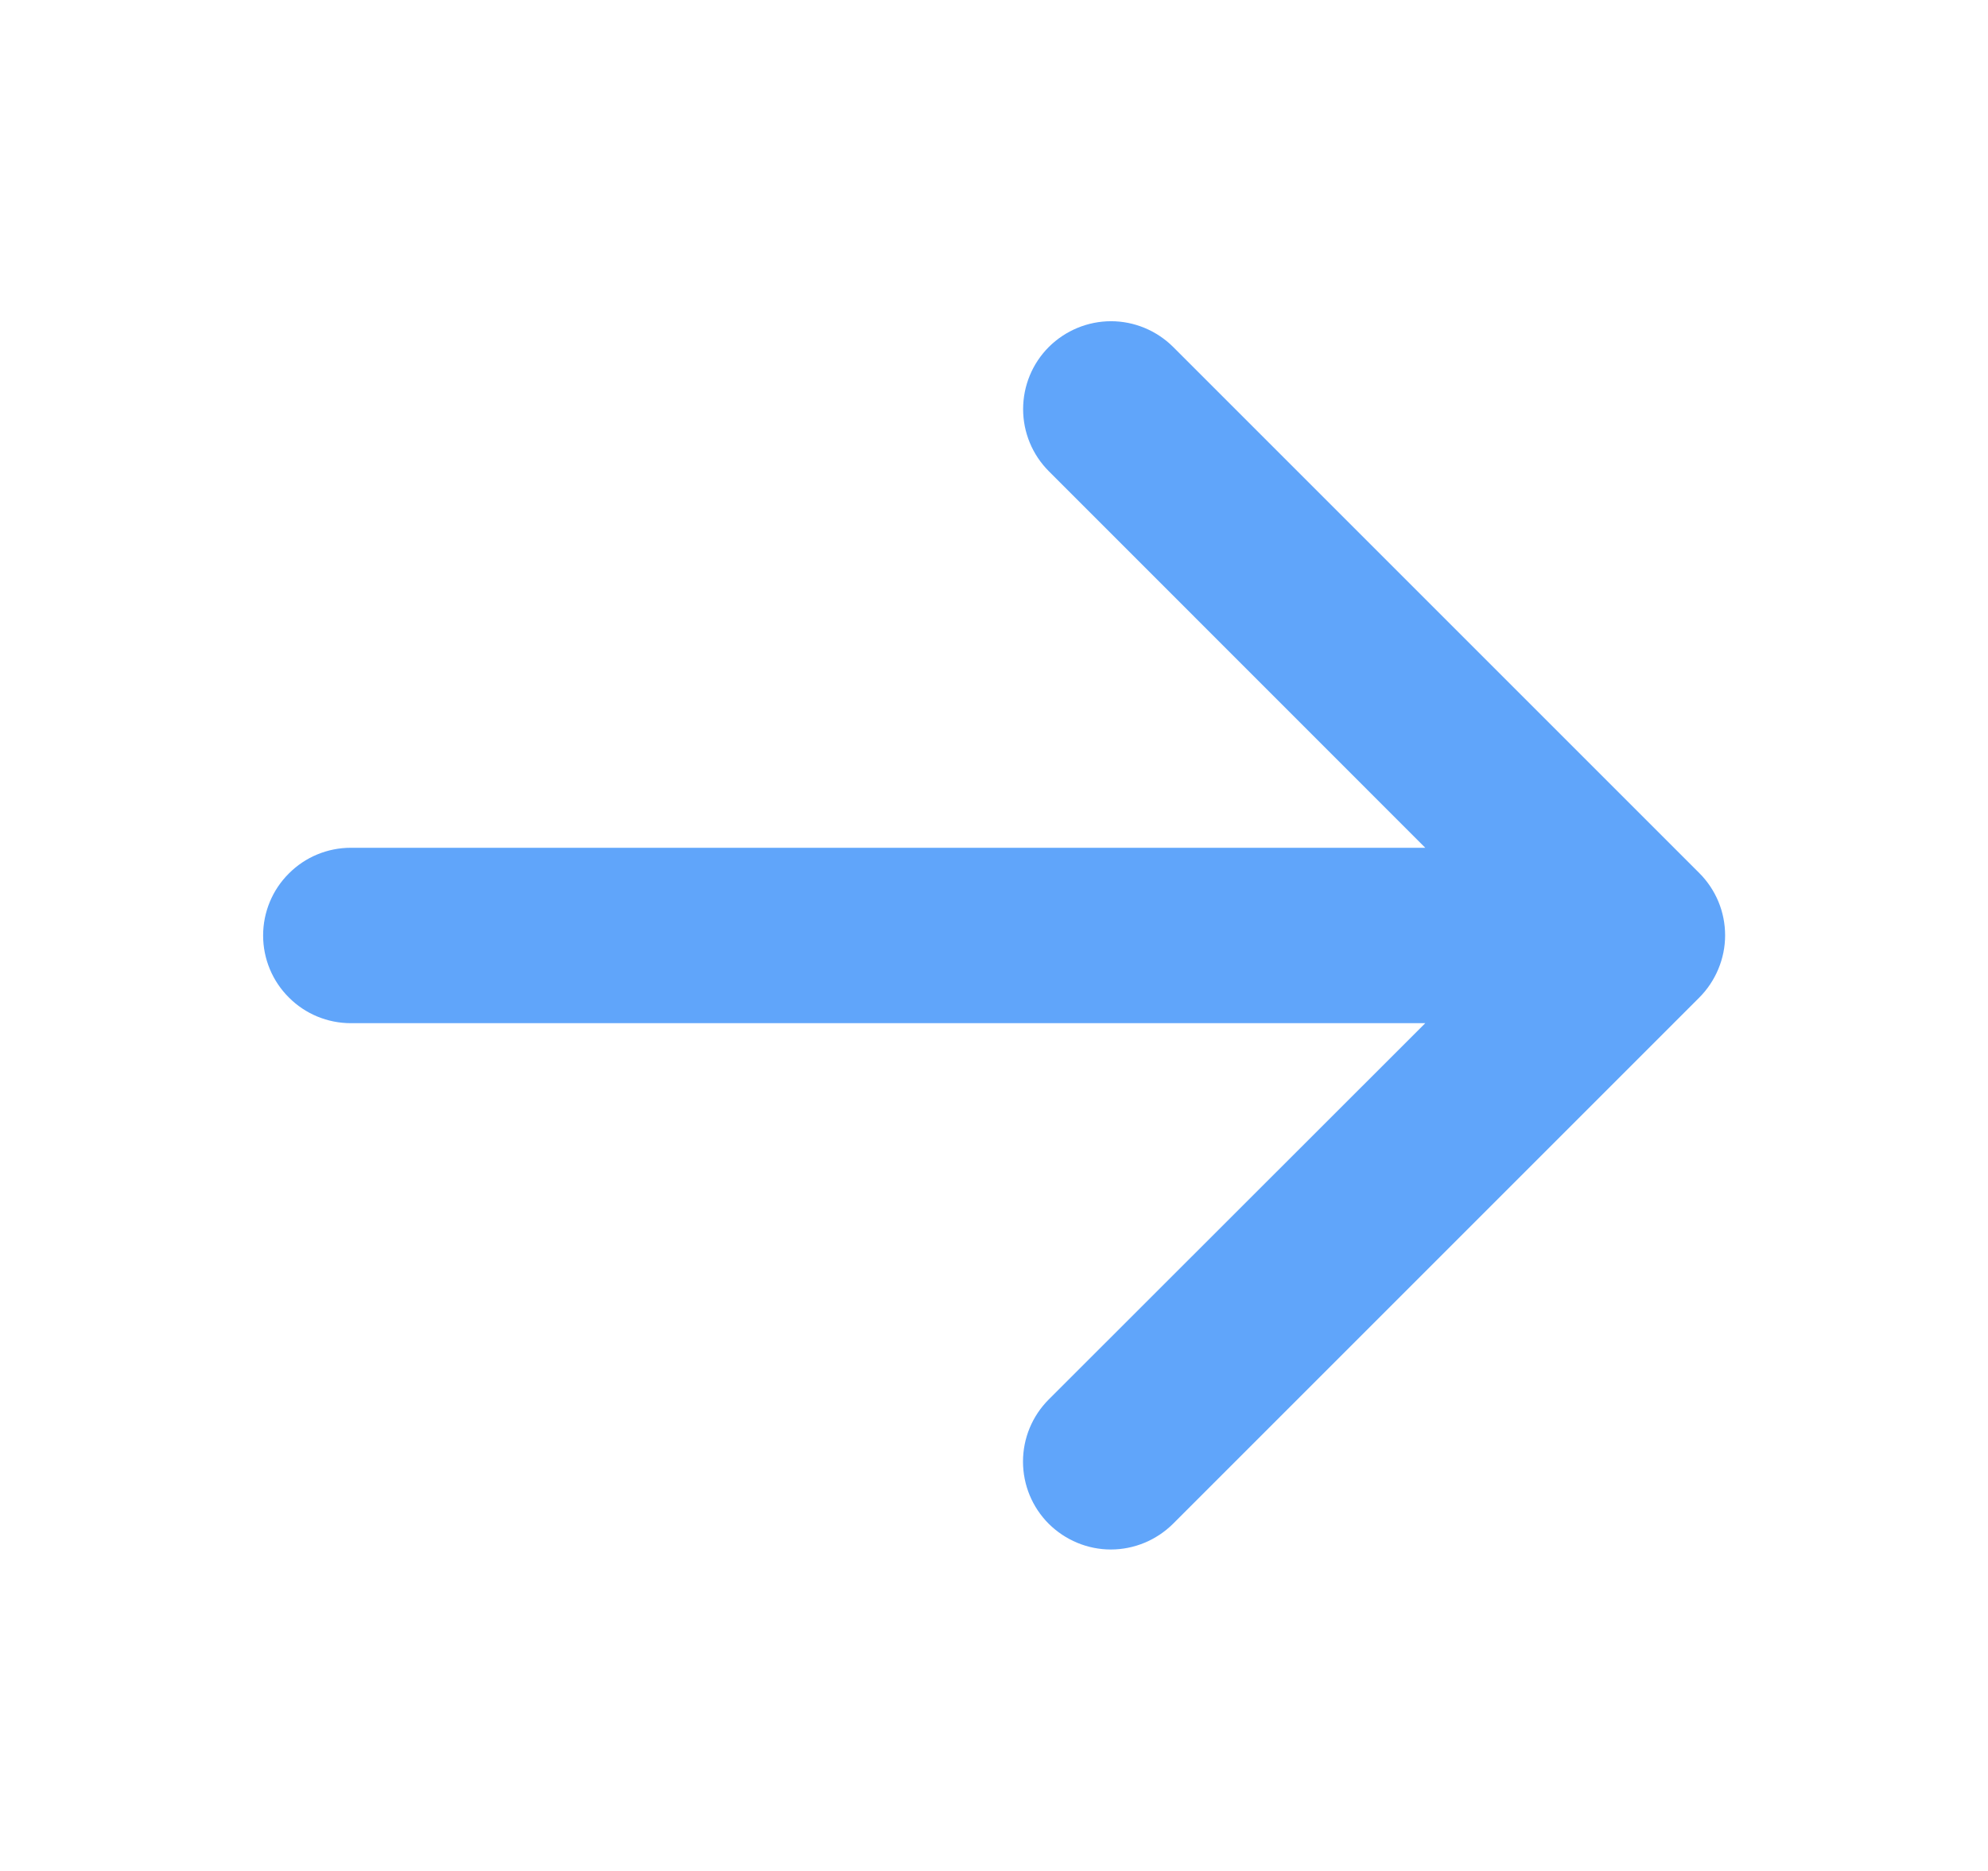
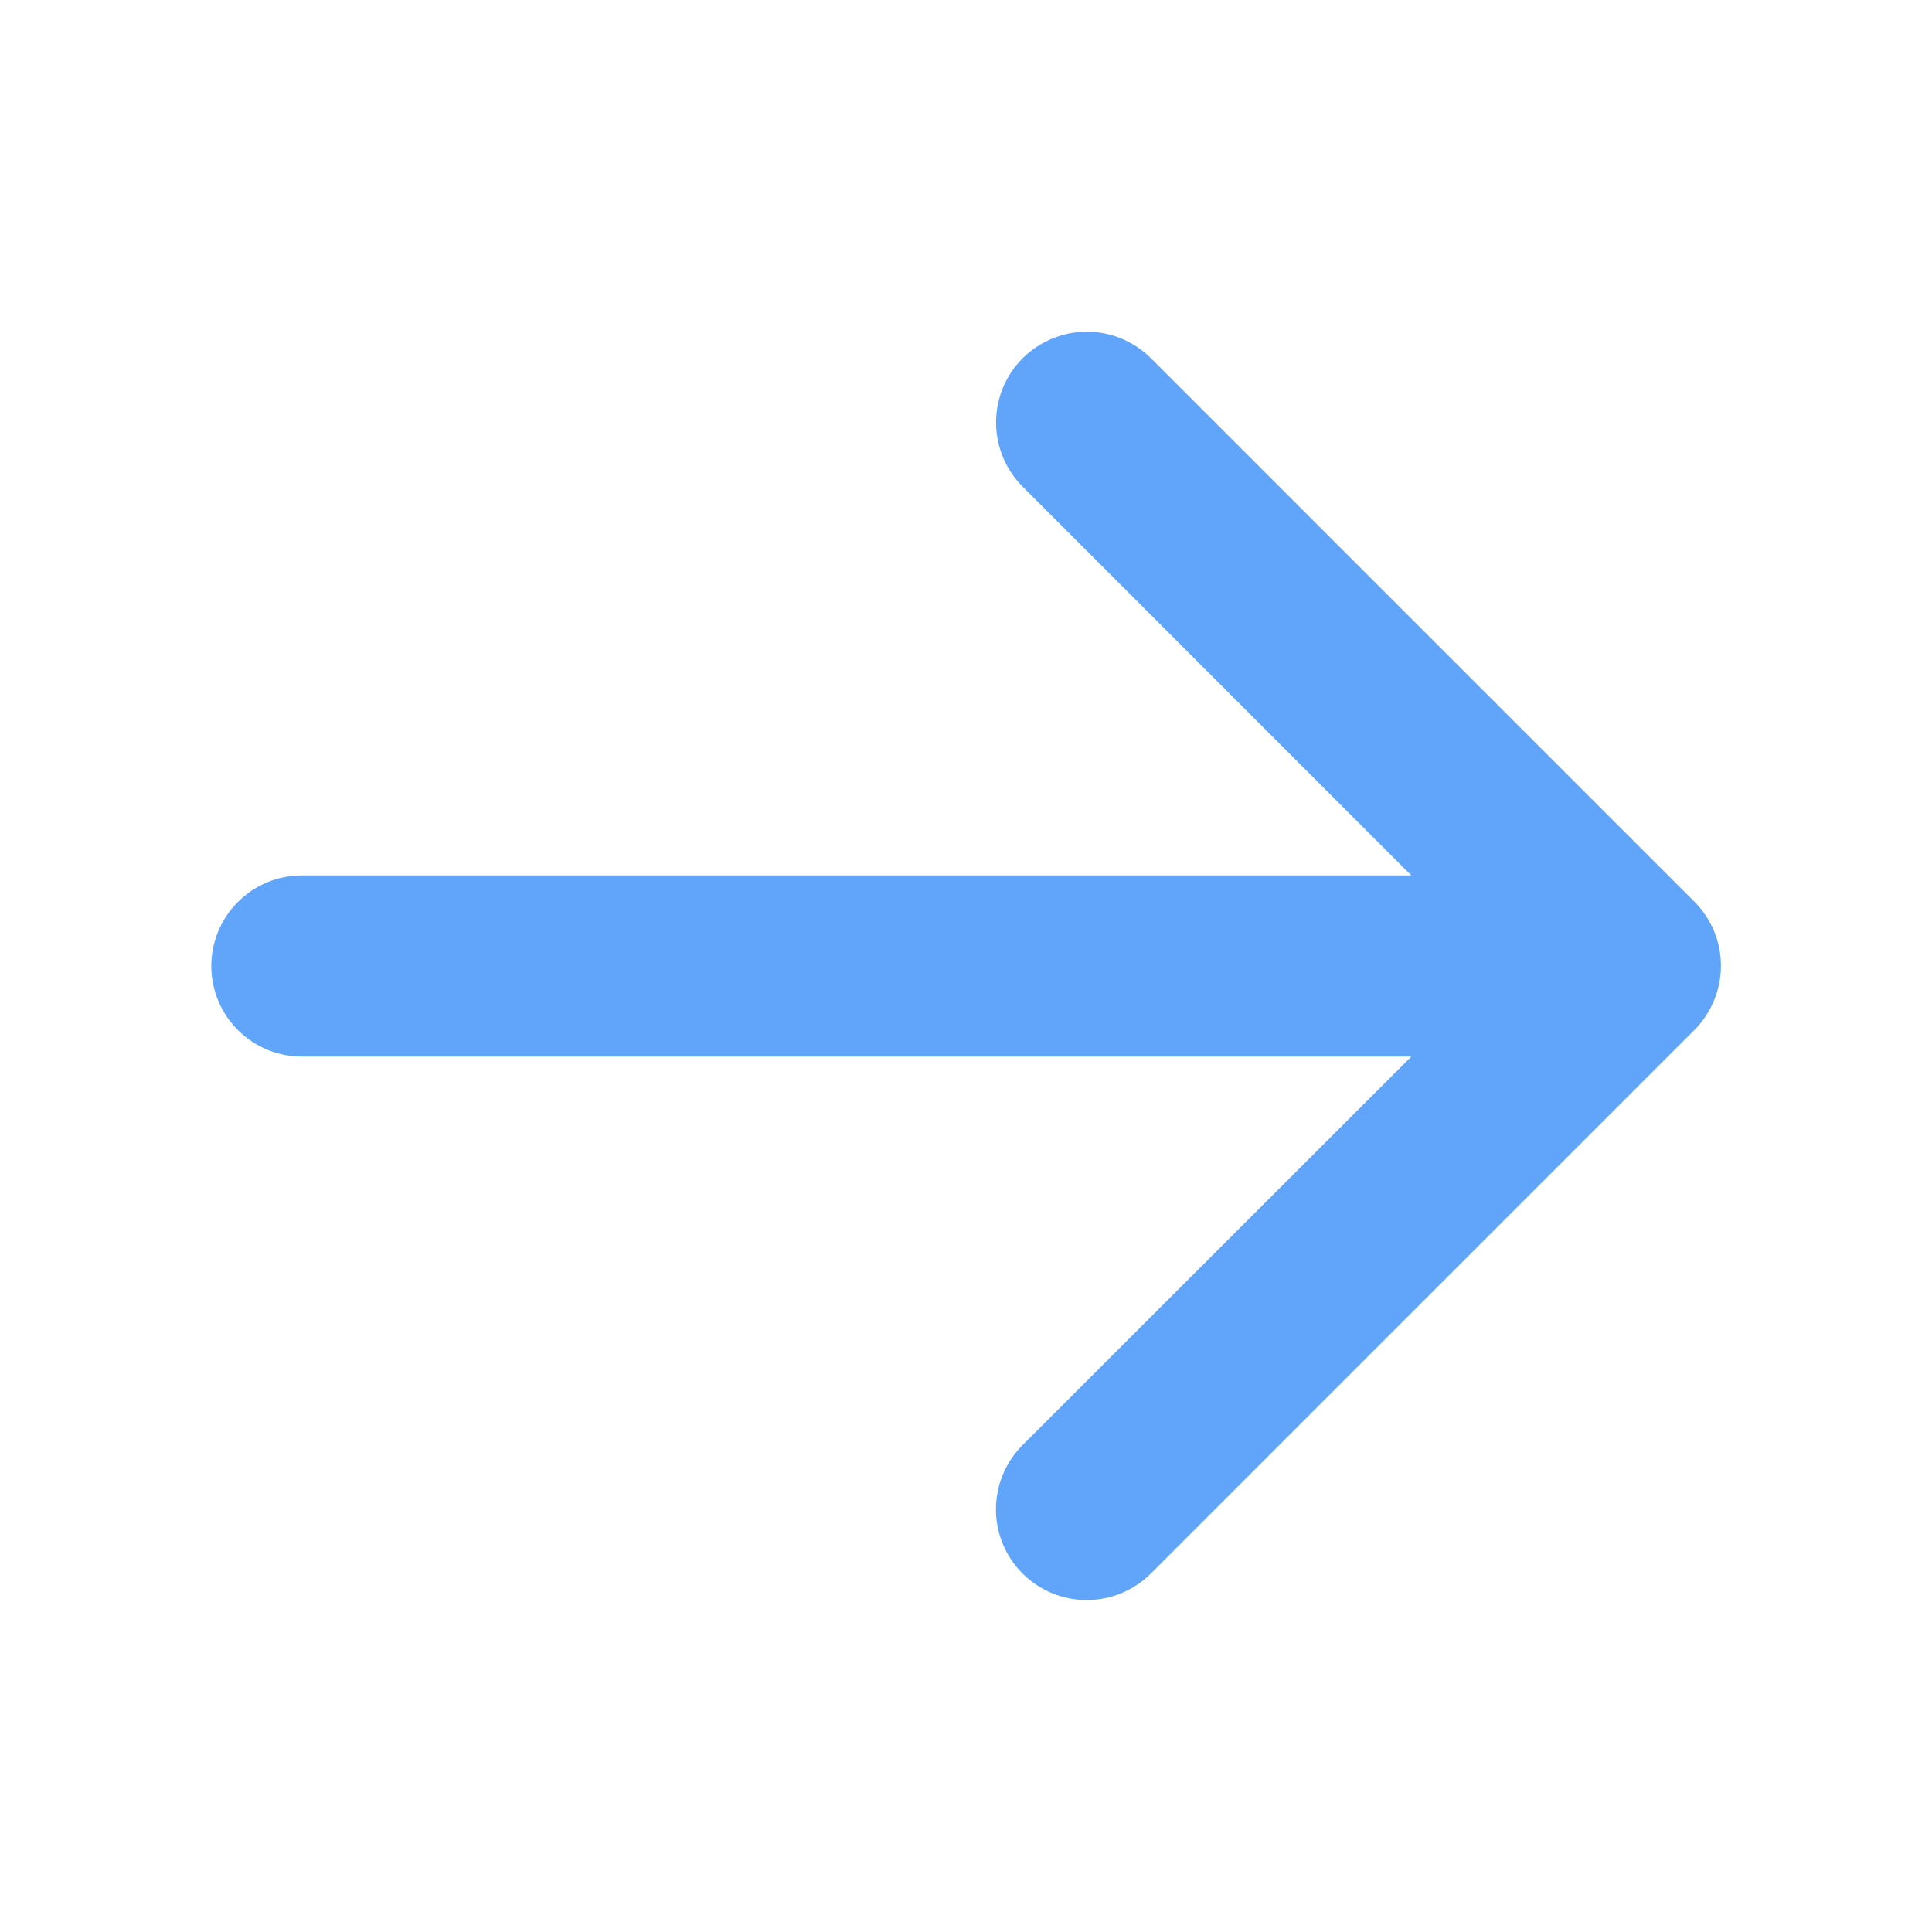
- <svg xmlns="http://www.w3.org/2000/svg" width="17" height="16" viewBox="0 0 17 16" fill="none">
-   <path d="M14.531 8.531L10.031 13.031C9.89 13.171 9.699 13.251 9.499 13.251C9.3 13.251 9.109 13.171 8.968 13.031C8.827 12.89 8.748 12.699 8.748 12.499C8.748 12.3 8.827 12.109 8.968 11.968L12.188 8.75H3C2.801 8.75 2.61 8.671 2.47 8.53C2.329 8.39 2.25 8.199 2.25 8C2.25 7.801 2.329 7.61 2.47 7.47C2.61 7.329 2.801 7.25 3 7.25H12.188L8.969 4.03C8.828 3.889 8.749 3.698 8.749 3.499C8.749 3.299 8.828 3.108 8.969 2.967C9.11 2.827 9.301 2.747 9.501 2.747C9.7 2.747 9.891 2.827 10.032 2.967L14.532 7.467C14.602 7.537 14.657 7.62 14.695 7.711C14.733 7.803 14.752 7.901 14.752 7.999C14.752 8.098 14.732 8.196 14.694 8.287C14.656 8.378 14.601 8.461 14.531 8.531Z" fill="#60A5FA" />
+ <svg xmlns="http://www.w3.org/2000/svg" width="16" height="16" viewBox="0 0 16 16" fill="none">
+   <path d="M14.031 8.531L9.531 13.031C9.39 13.171 9.199 13.251 8.999 13.251C8.8 13.251 8.609 13.171 8.468 13.031C8.327 12.89 8.248 12.699 8.248 12.499C8.248 12.3 8.327 12.109 8.468 11.968L11.688 8.75H2.5C2.301 8.75 2.11 8.671 1.97 8.53C1.829 8.39 1.75 8.199 1.75 8C1.75 7.801 1.829 7.61 1.97 7.47C2.11 7.329 2.301 7.25 2.5 7.25H11.688L8.469 4.03C8.328 3.889 8.249 3.698 8.249 3.499C8.249 3.299 8.328 3.108 8.469 2.967C8.61 2.827 8.801 2.747 9.001 2.747C9.2 2.747 9.391 2.827 9.532 2.967L14.032 7.467C14.102 7.537 14.157 7.62 14.195 7.711C14.233 7.803 14.252 7.901 14.252 7.999C14.252 8.098 14.232 8.196 14.194 8.287C14.156 8.378 14.101 8.461 14.031 8.531Z" fill="#60A5FA" />
</svg>
